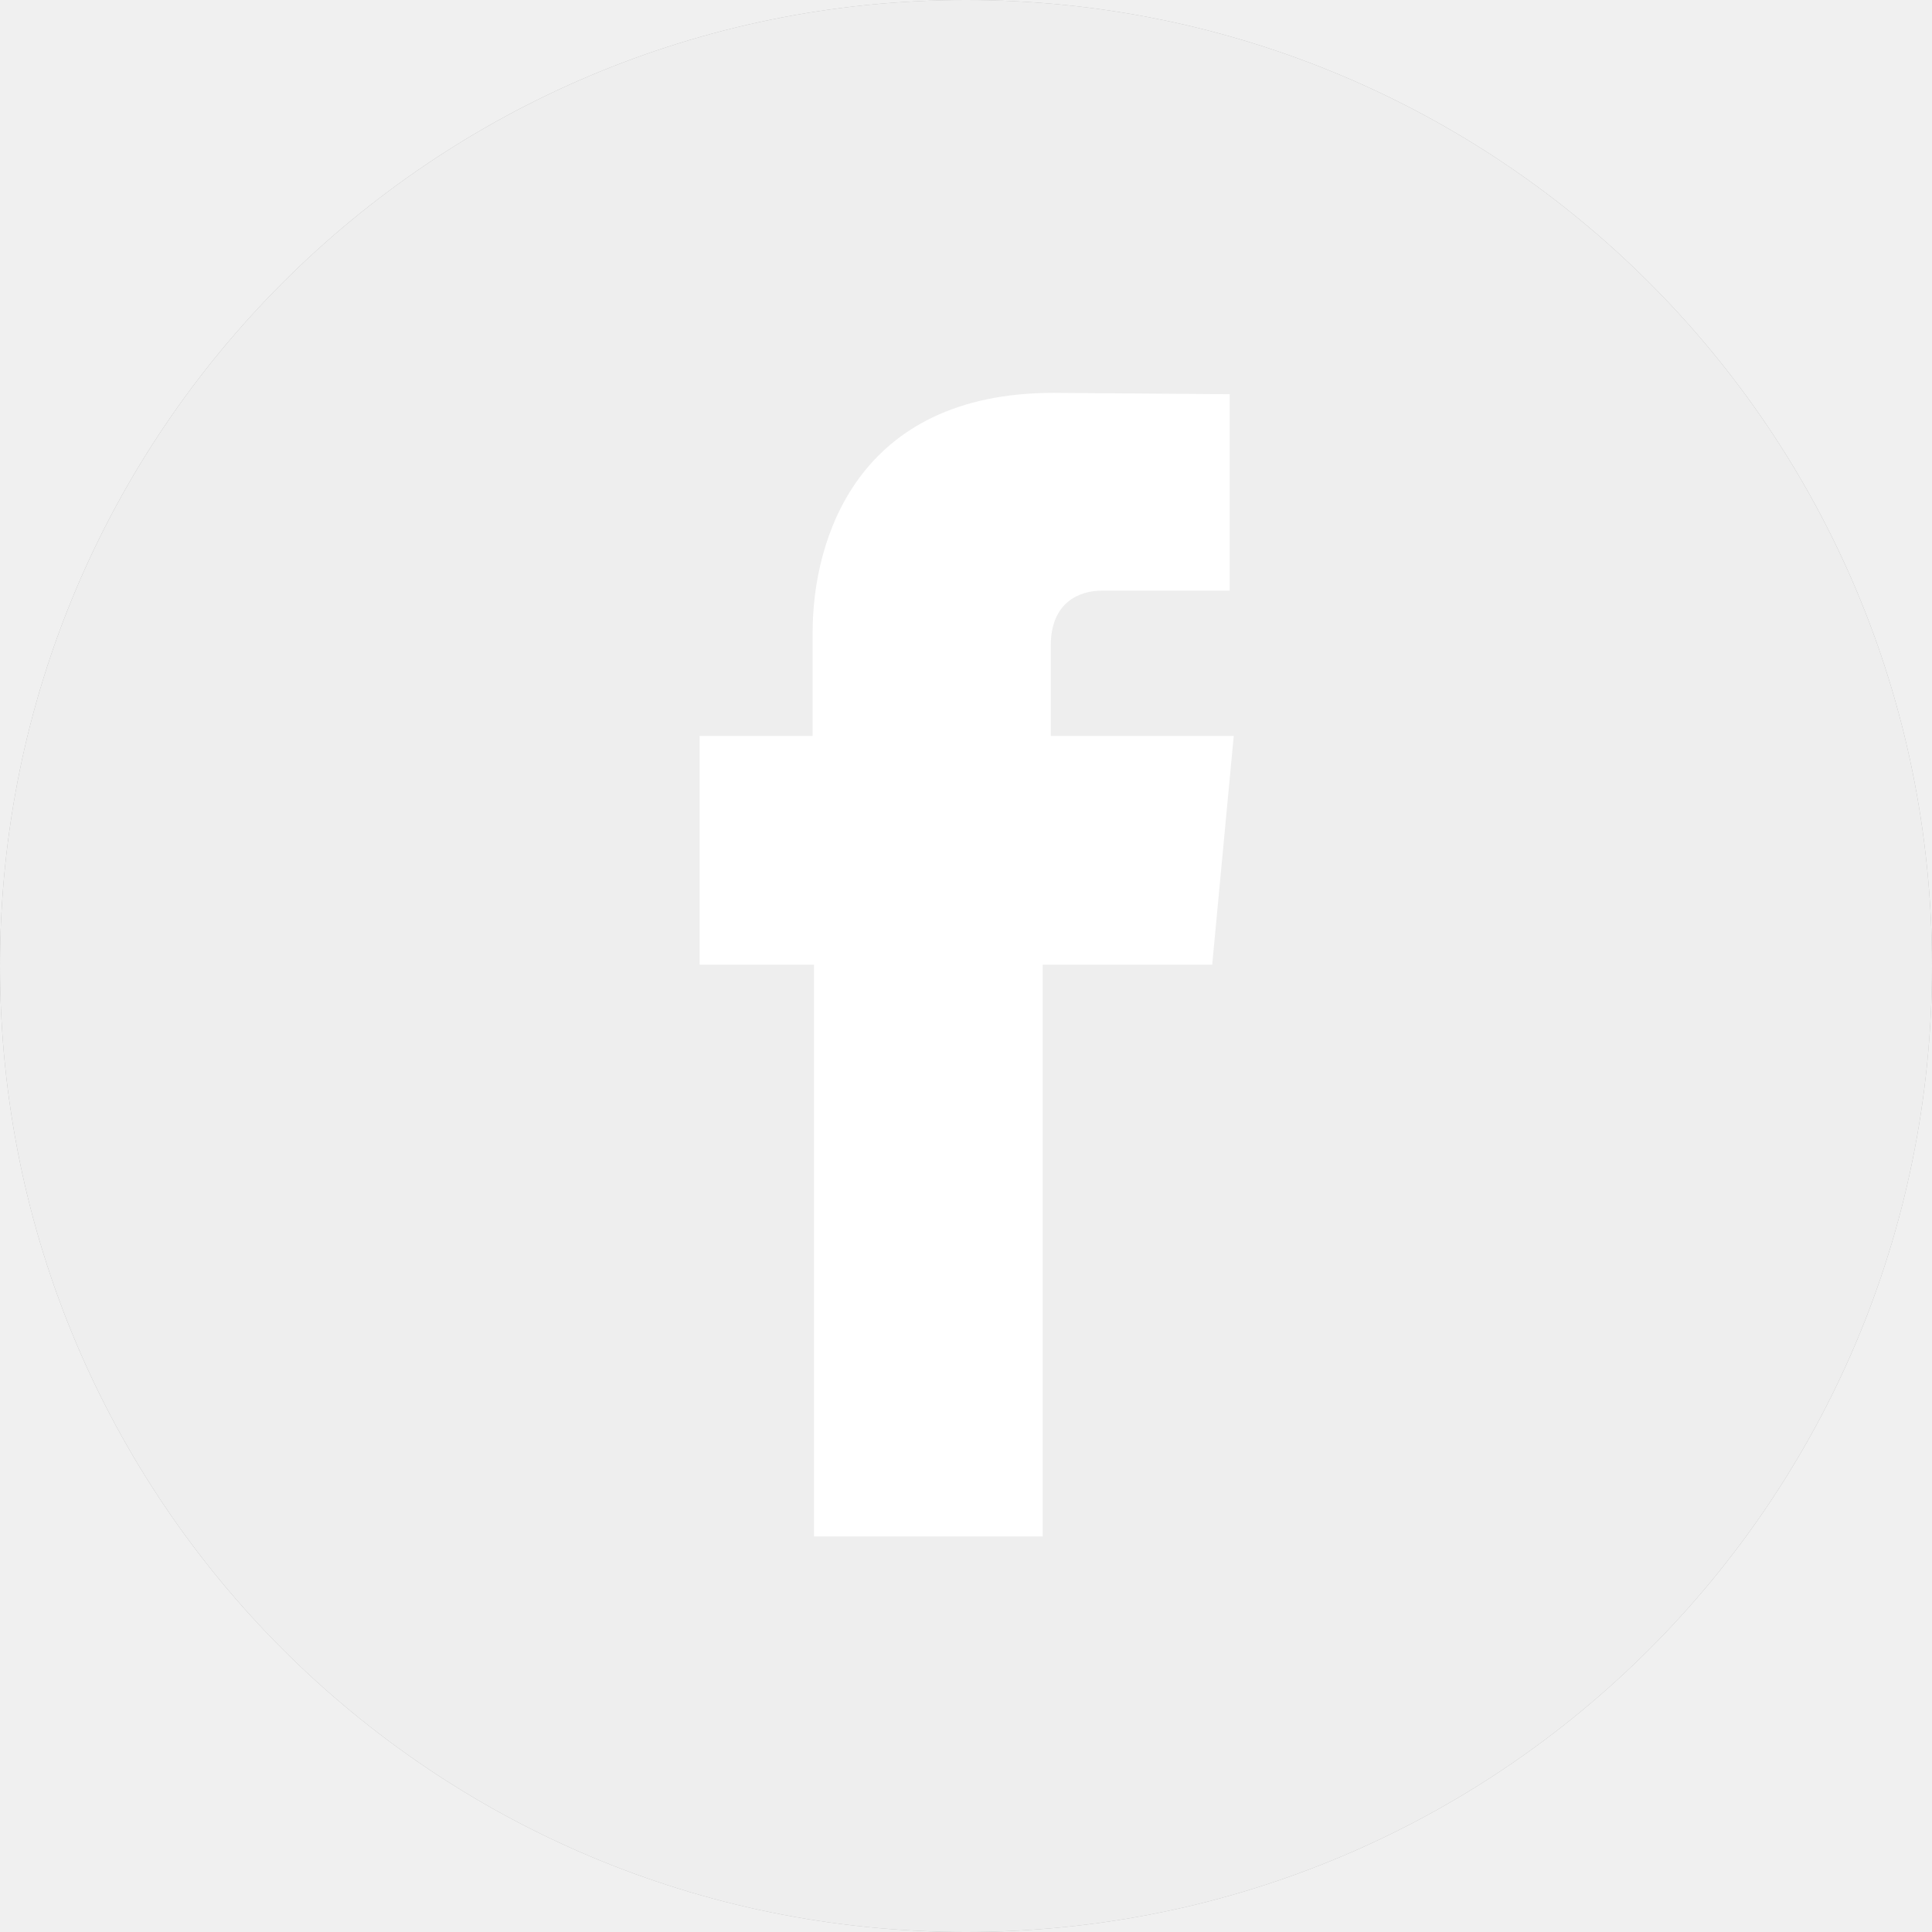
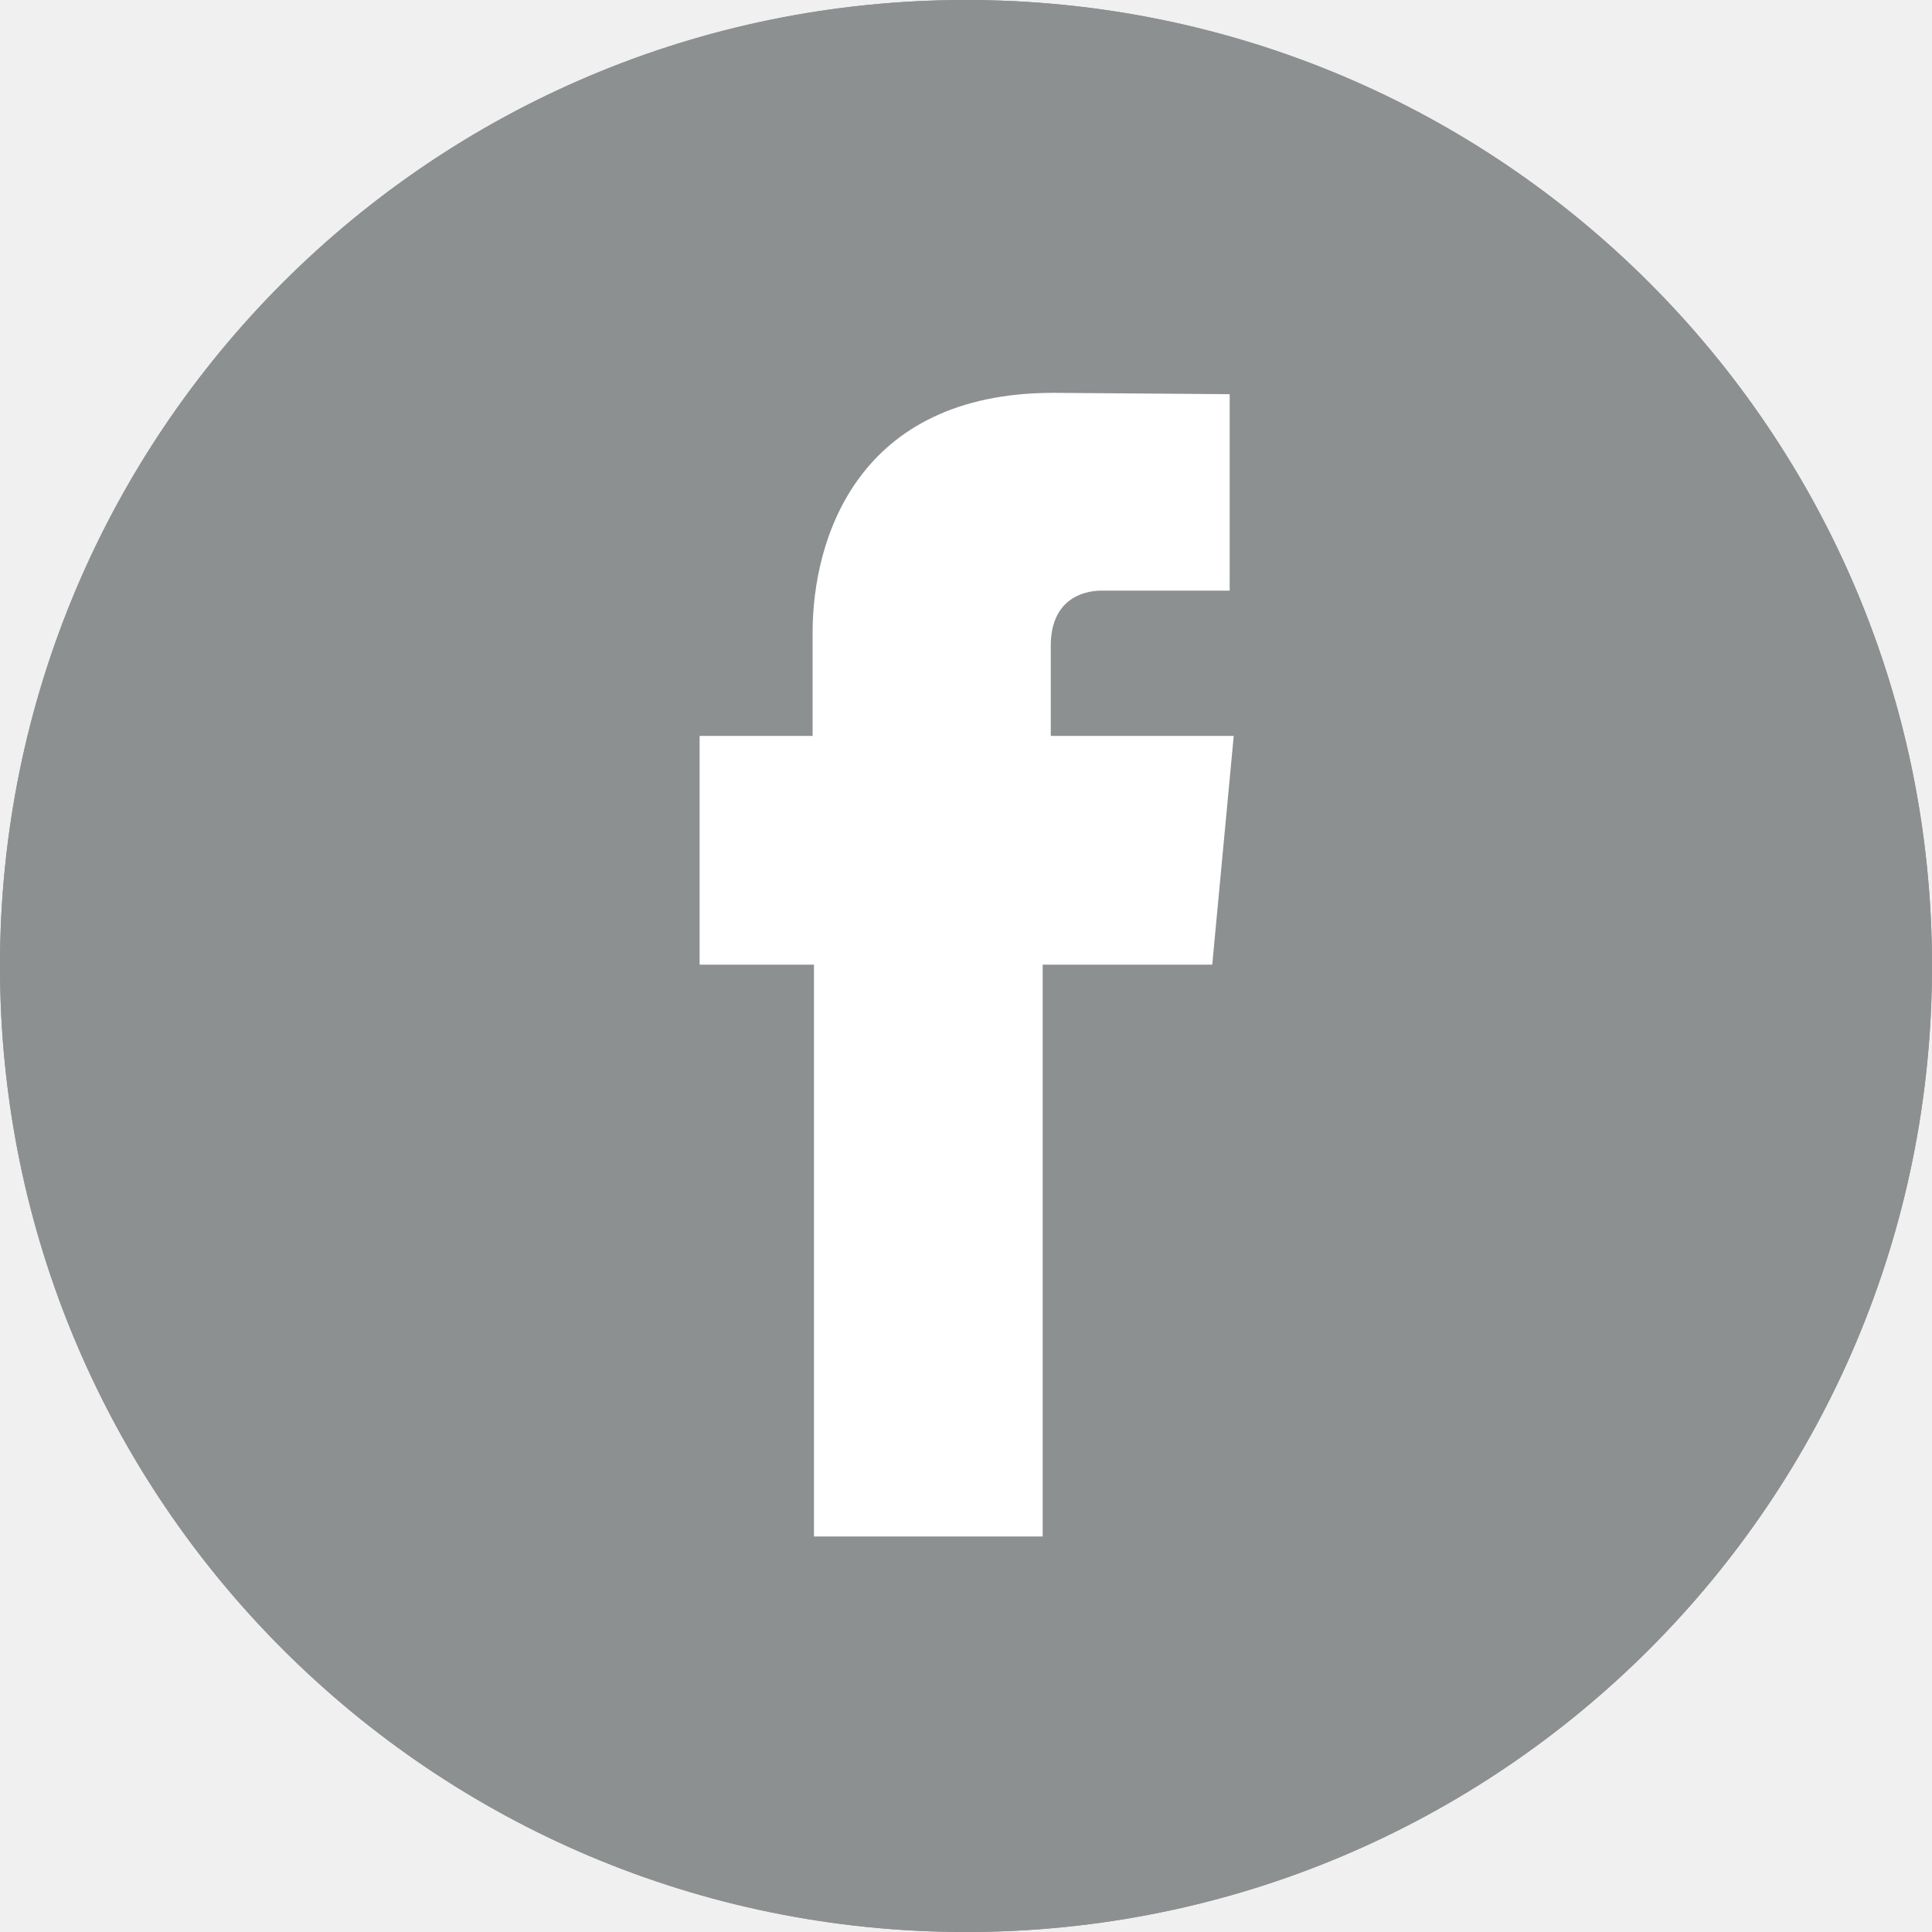
- <svg xmlns="http://www.w3.org/2000/svg" version="1.1" id="Layer_1" x="0px" y="0px" viewBox="0 0 143.6 143.6" style="enable-background:new 0 0 143.6 143.6;" xml:space="preserve">
-   <style type="text/css">
- 	.st0{fill:#B0B0B0;}
- 	.st1{fill:#D42027;}
- 	.st2{fill:#FFFFFF;}
- 	.st3{fill:#DA1F26;}
- 	.st4{fill:#EEEEEE;}
- </style>
-   <g>
-     <g>
-       <path id="XMLID_3_" class="st0" d="M119.1,271.1c0-39.7-32.1-71.8-71.8-71.8c-39.7,0-71.8,32.1-71.8,71.8    c0,39.7,32.1,71.8,71.8,71.8C87,342.9,119.1,310.7,119.1,271.1z" />
-     </g>
-     <g>
-       <path id="XMLID_41_" class="st1" d="M119.1,271.1c0-39.7-32.1-71.8-71.8-71.8c-39.7,0-71.8,32.1-71.8,71.8    c0,39.7,32.1,71.8,71.8,71.8C87,342.9,119.1,310.7,119.1,271.1z" />
-       <path class="st2" d="M65.7,297.6H29c-9.8,0-17.8-8-17.8-17.8v-17.4c0-9.8,8-17.8,17.8-17.8h36.7c9.8,0,17.8,8,17.8,17.8v17.4    C83.5,289.6,75.5,297.6,65.7,297.6z" />
-       <path class="st3" d="M62,271.2l-24.1,13c-0.8,0.4-1.8-0.1-1.8-1.1l0-26.2c0-0.9,1-1.5,1.8-1.1L62,269.1    C62.9,269.6,62.9,270.8,62,271.2z" />
-     </g>
+ <svg xmlns="http://www.w3.org/2000/svg" width="33" height="33" viewBox="0 0 33 33" fill="none">
+   <g clip-path="url(#clip0_104_788)">
+     <path d="M33 16.5C33 7.377 25.623 0 16.5 0C7.377 0 0 7.377 0 16.5C0 25.623 7.377 33 16.5 33C25.623 33 33 25.623 33 16.5Z" fill="#8C9091" />
+     <path d="M33 16.5C33 7.377 25.623 0 16.5 0C7.377 0 0 7.377 0 16.5C0 25.623 7.377 33 16.5 33C25.623 33 33 25.623 33 16.5Z" fill="#8C9091" />
+     <path d="M17.948 12.593V11.03C17.948 10.272 18.453 10.088 18.821 10.088C19.189 10.088 21.004 10.088 21.004 10.088V6.733L17.994 6.71C14.639 6.71 13.88 9.215 13.88 10.801V12.57H11.95V16.477H13.903C13.903 20.912 13.903 26.244 13.903 26.244H17.81C17.81 26.244 17.81 20.843 17.81 16.477H20.706L21.073 12.57H17.948V12.593Z" fill="white" />
  </g>
-   <g>
-     <g>
-       <path id="XMLID_2_" class="st0" d="M143.6,71.8C143.6,32.1,111.5,0,71.8,0C32.1,0,0,32.1,0,71.8c0,39.7,32.1,71.8,71.8,71.8    C111.5,143.6,143.6,111.5,143.6,71.8z" />
-     </g>
-     <g>
-       <path id="XMLID_21_" class="st4" d="M143.6,71.8C143.6,32.1,111.5,0,71.8,0C32.1,0,0,32.1,0,71.8c0,39.7,32.1,71.8,71.8,71.8    C111.5,143.6,143.6,111.5,143.6,71.8z" />
-       <path id="XMLID_19_" class="st2" d="M78.1,54.8V48c0-3.3,2.2-4.1,3.8-4.1c1.6,0,9.5,0,9.5,0V29.3l-13.1-0.1    c-14.6,0-17.9,10.9-17.9,17.8v7.7H52v17h8.5c0,19.3,0,42.5,0,42.5h17c0,0,0-23.5,0-42.5h12.6l1.6-17H78.1z" />
-     </g>
-   </g>
+   <defs>
+     <clipPath id="clip0_104_788">
+       <rect width="33" height="33" fill="white" />
+     </clipPath>
+   </defs>
</svg>
